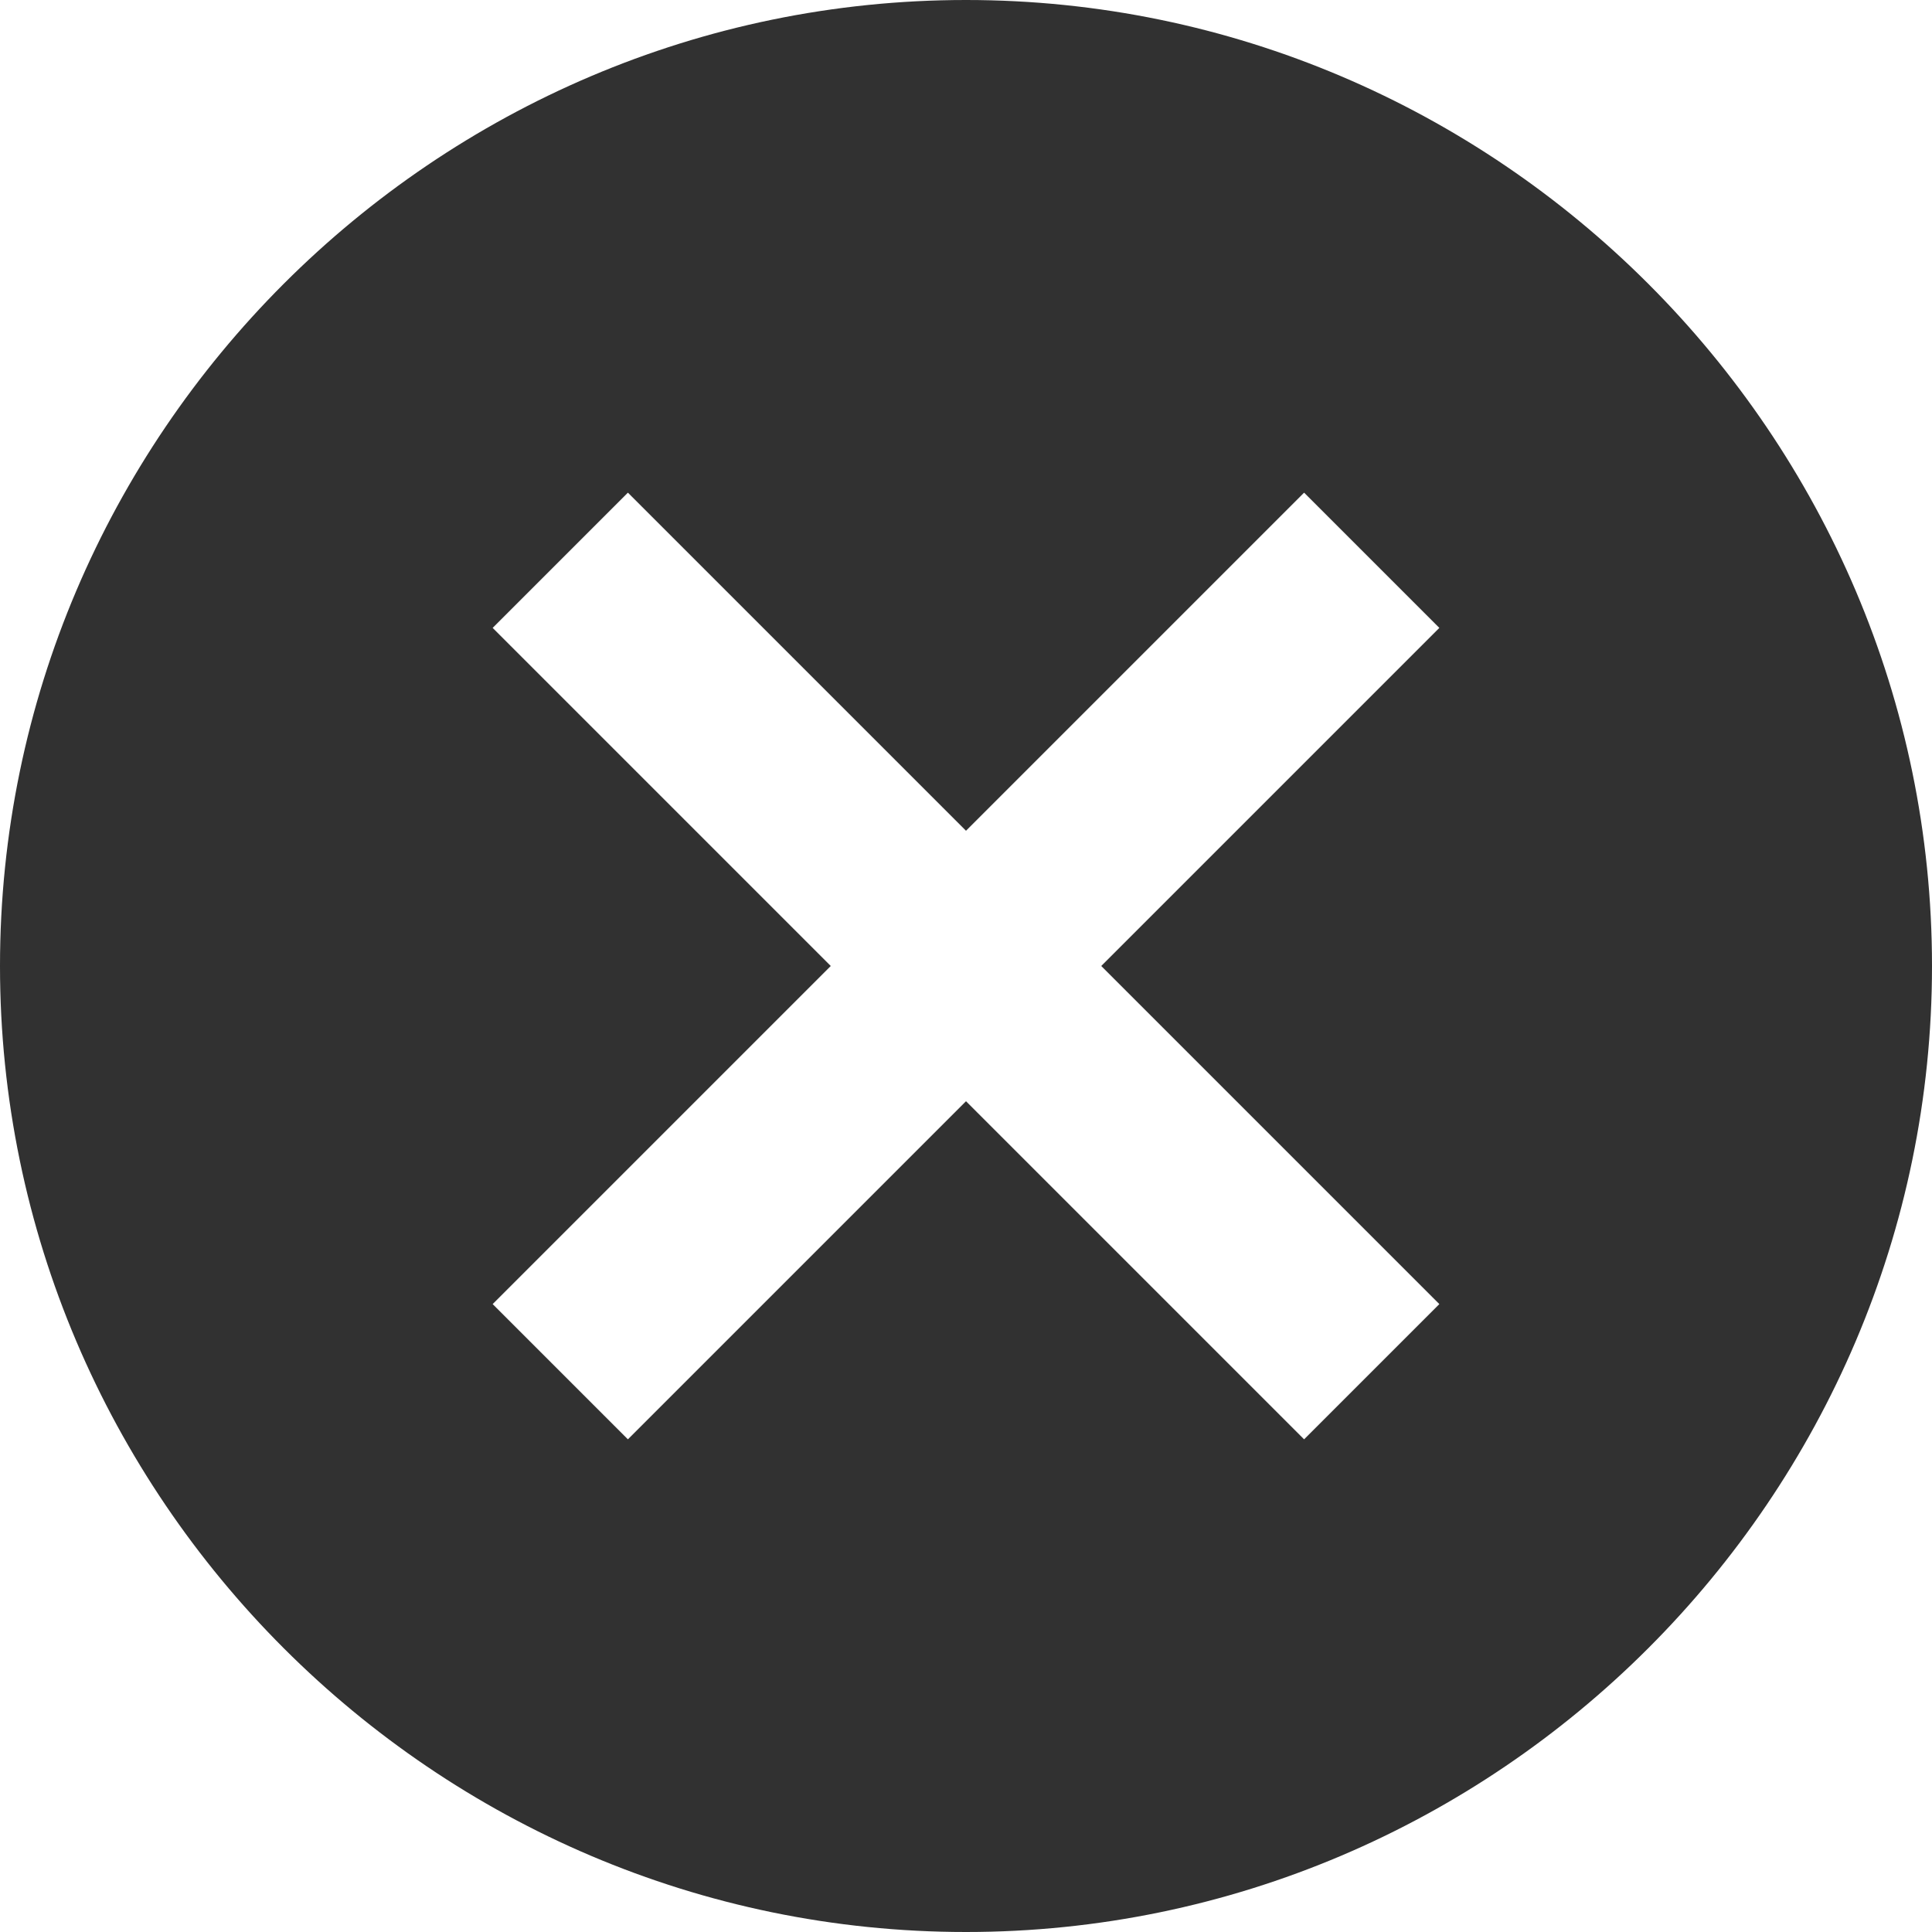
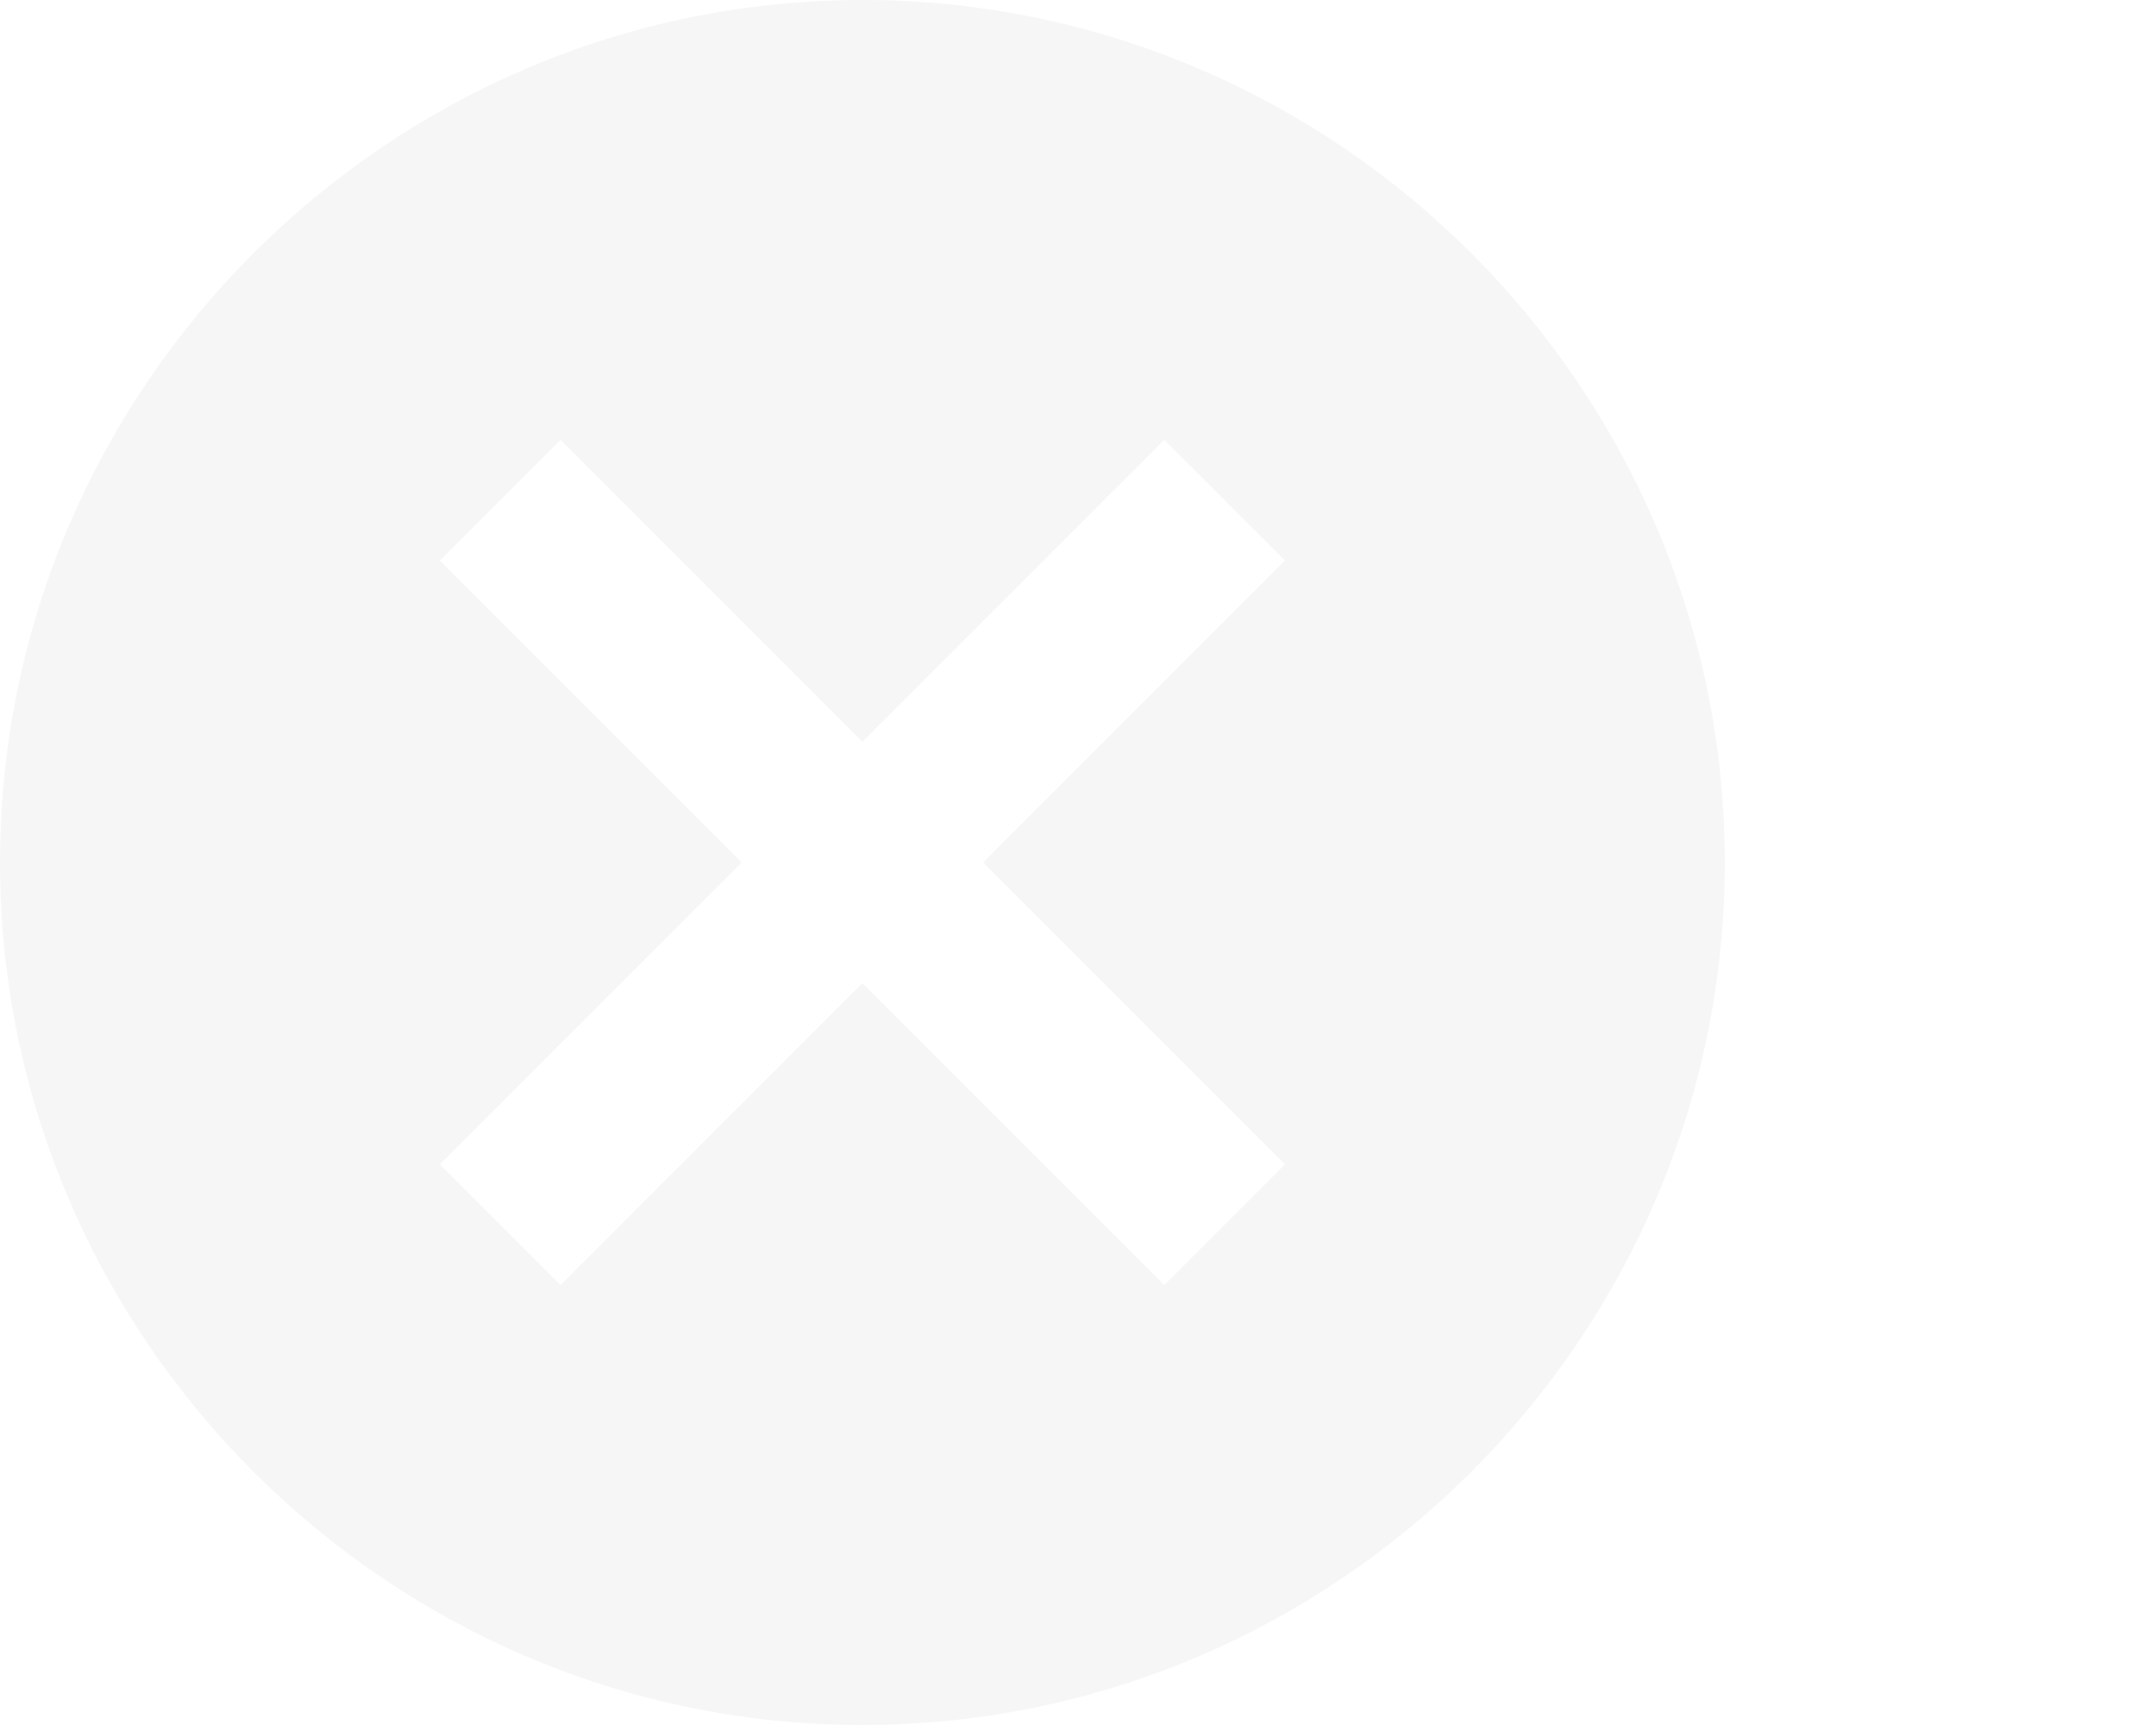
- <svg xmlns="http://www.w3.org/2000/svg" width="20px" height="20px" viewBox="0 0 20 20" version="1.1">
+ <svg xmlns="http://www.w3.org/2000/svg" width="25px" height="20px" viewBox="0 0 25 20" version="1.1">
  <g id="Dark" stroke="none" stroke-width="1" fill="none" fill-rule="evenodd">
-     <g id="Slices" transform="translate(-307, -286)" fill="#313131" fill-rule="nonzero">
+     <g id="Slices" transform="translate(-307, -286)" fill="#F6F6F6" fill-rule="nonzero">
      <g id="close" transform="translate(307, 286)">
        <path d="M10,0 C4.5,0 0,4.5 0,10 C0,15.5 4.5,20 10,20 C15.5,20 20,15.5 20,10 C20,4.5 15.5,0 10,0 Z M14.9,13.5 L13.5,14.9 L10,11.4 L6.5,14.9 L5.1,13.5 L8.6,10 L5.1,6.5 L6.5,5.1 L10,8.6 L13.5,5.1 L14.9,6.5 L11.4,10 L14.9,13.5 L14.9,13.5 Z" id="Shape" />
      </g>
    </g>
  </g>
</svg>
